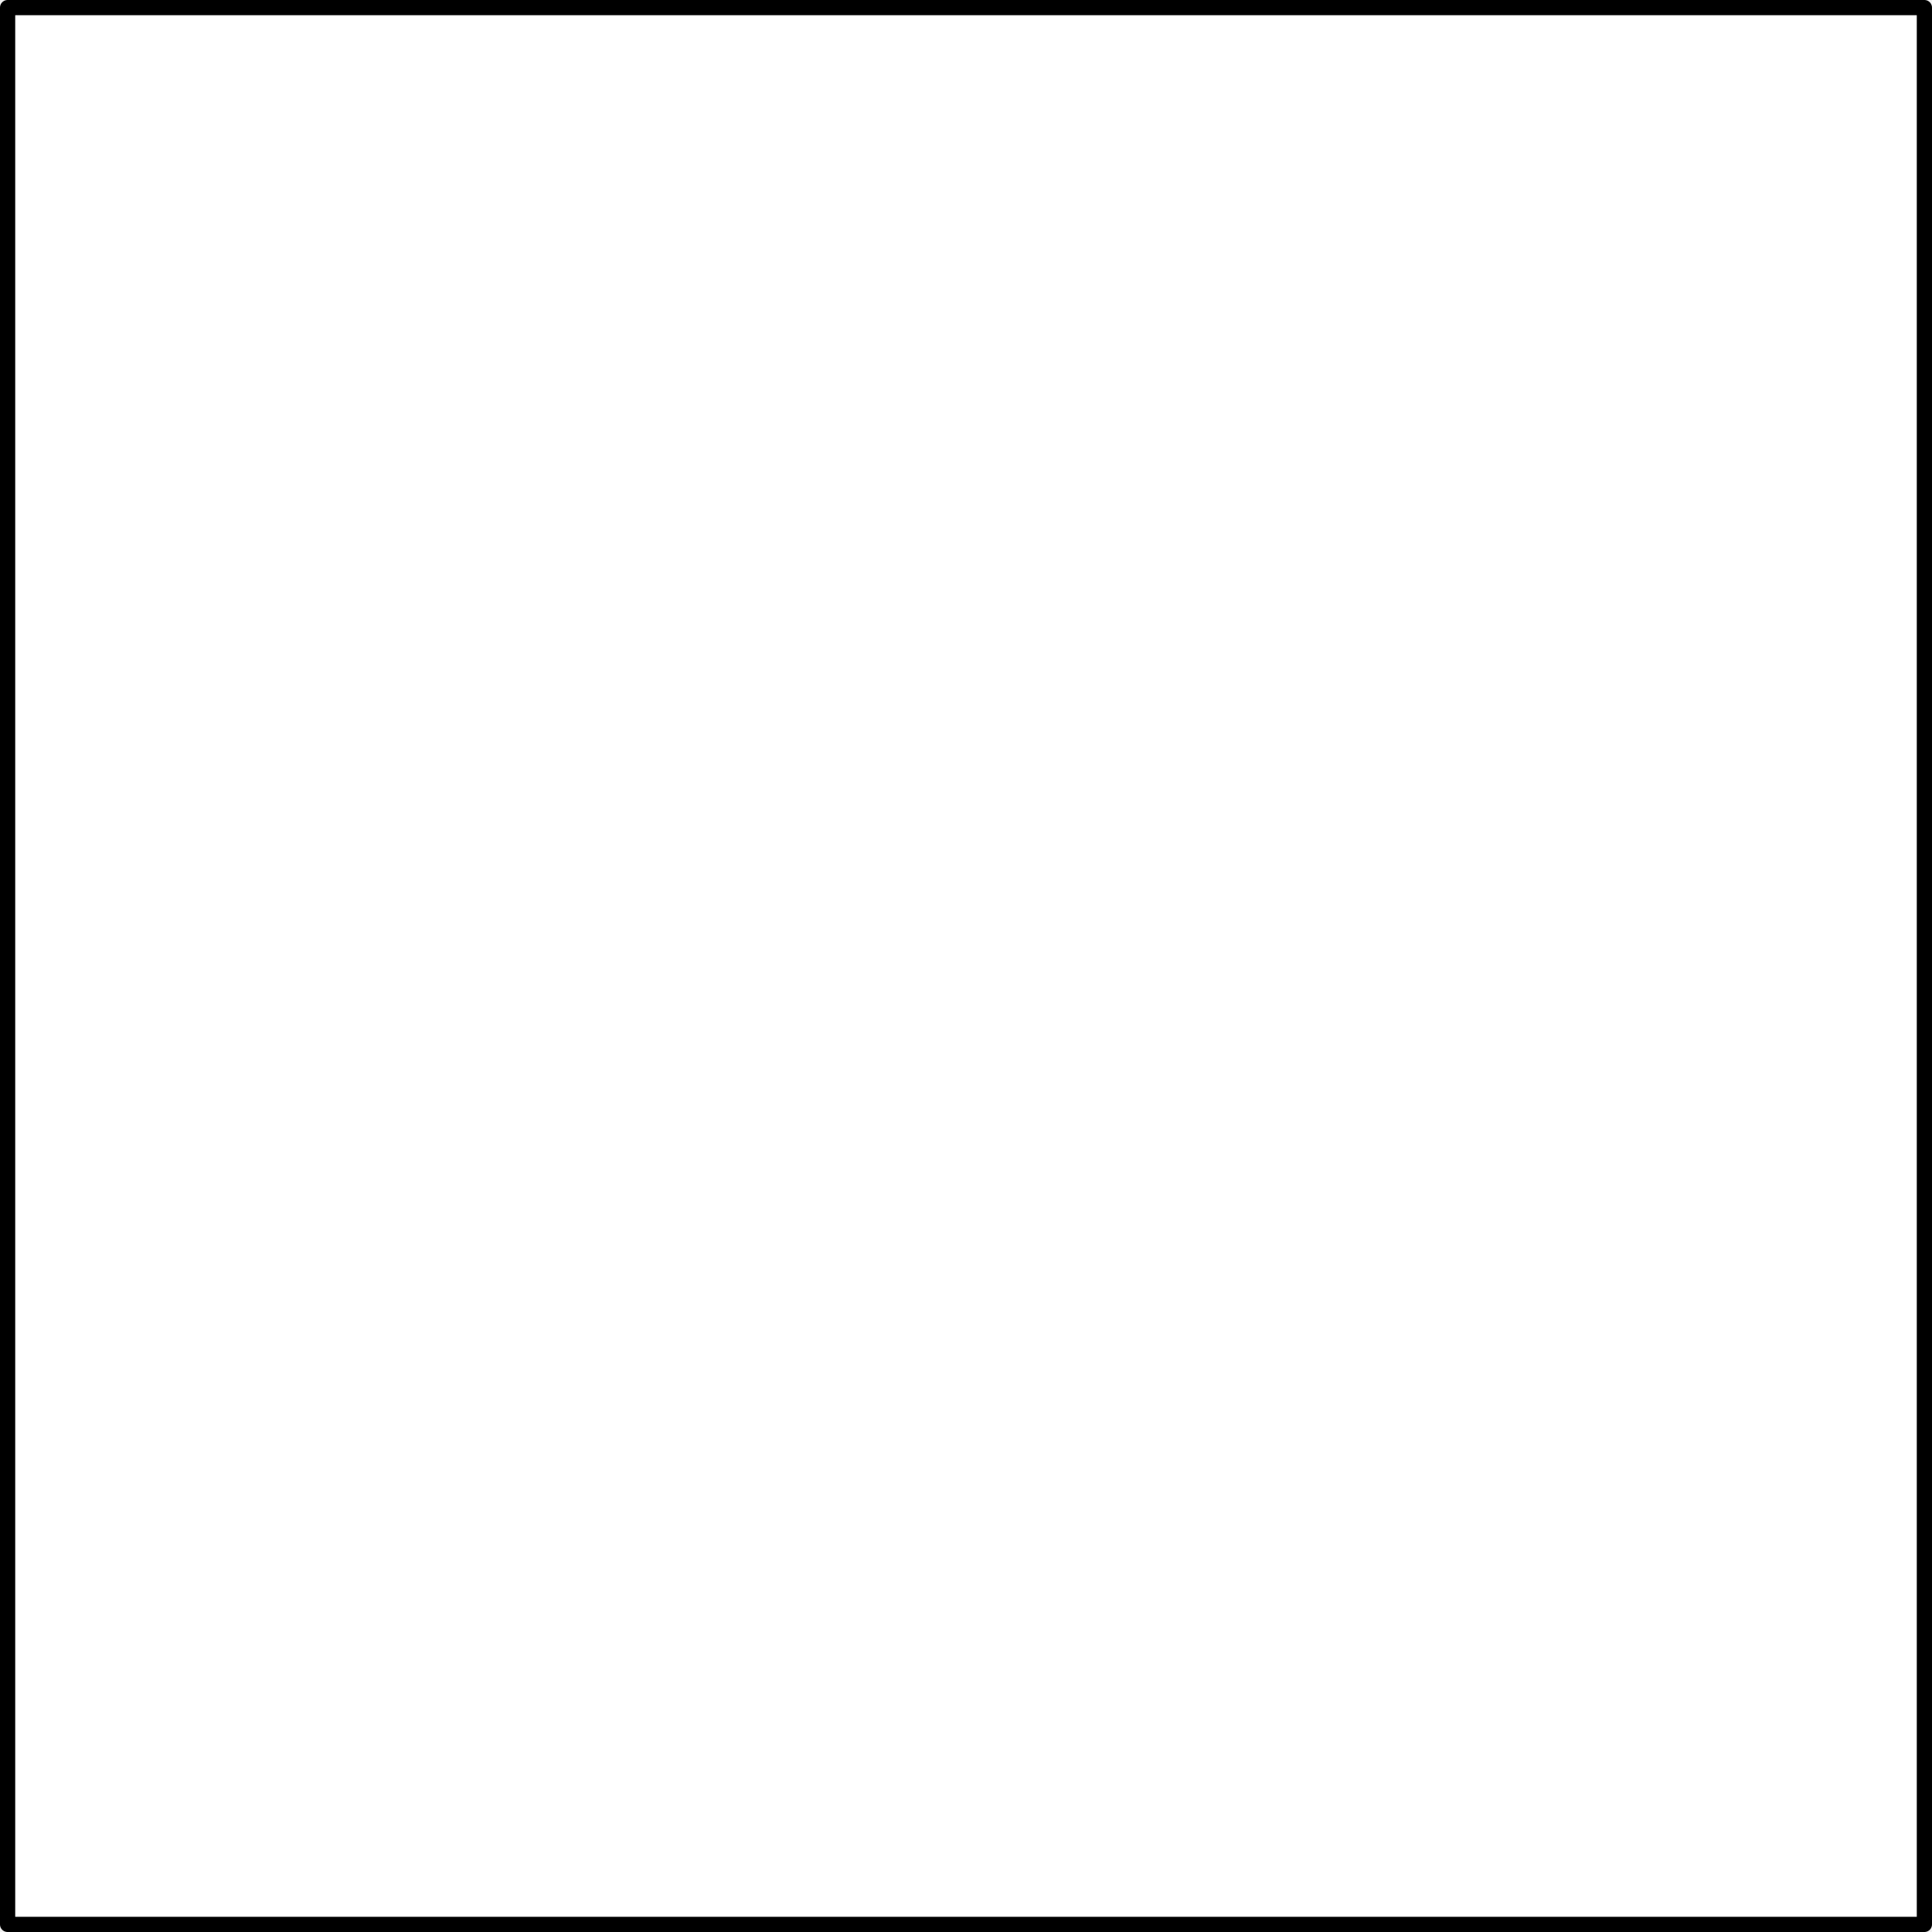
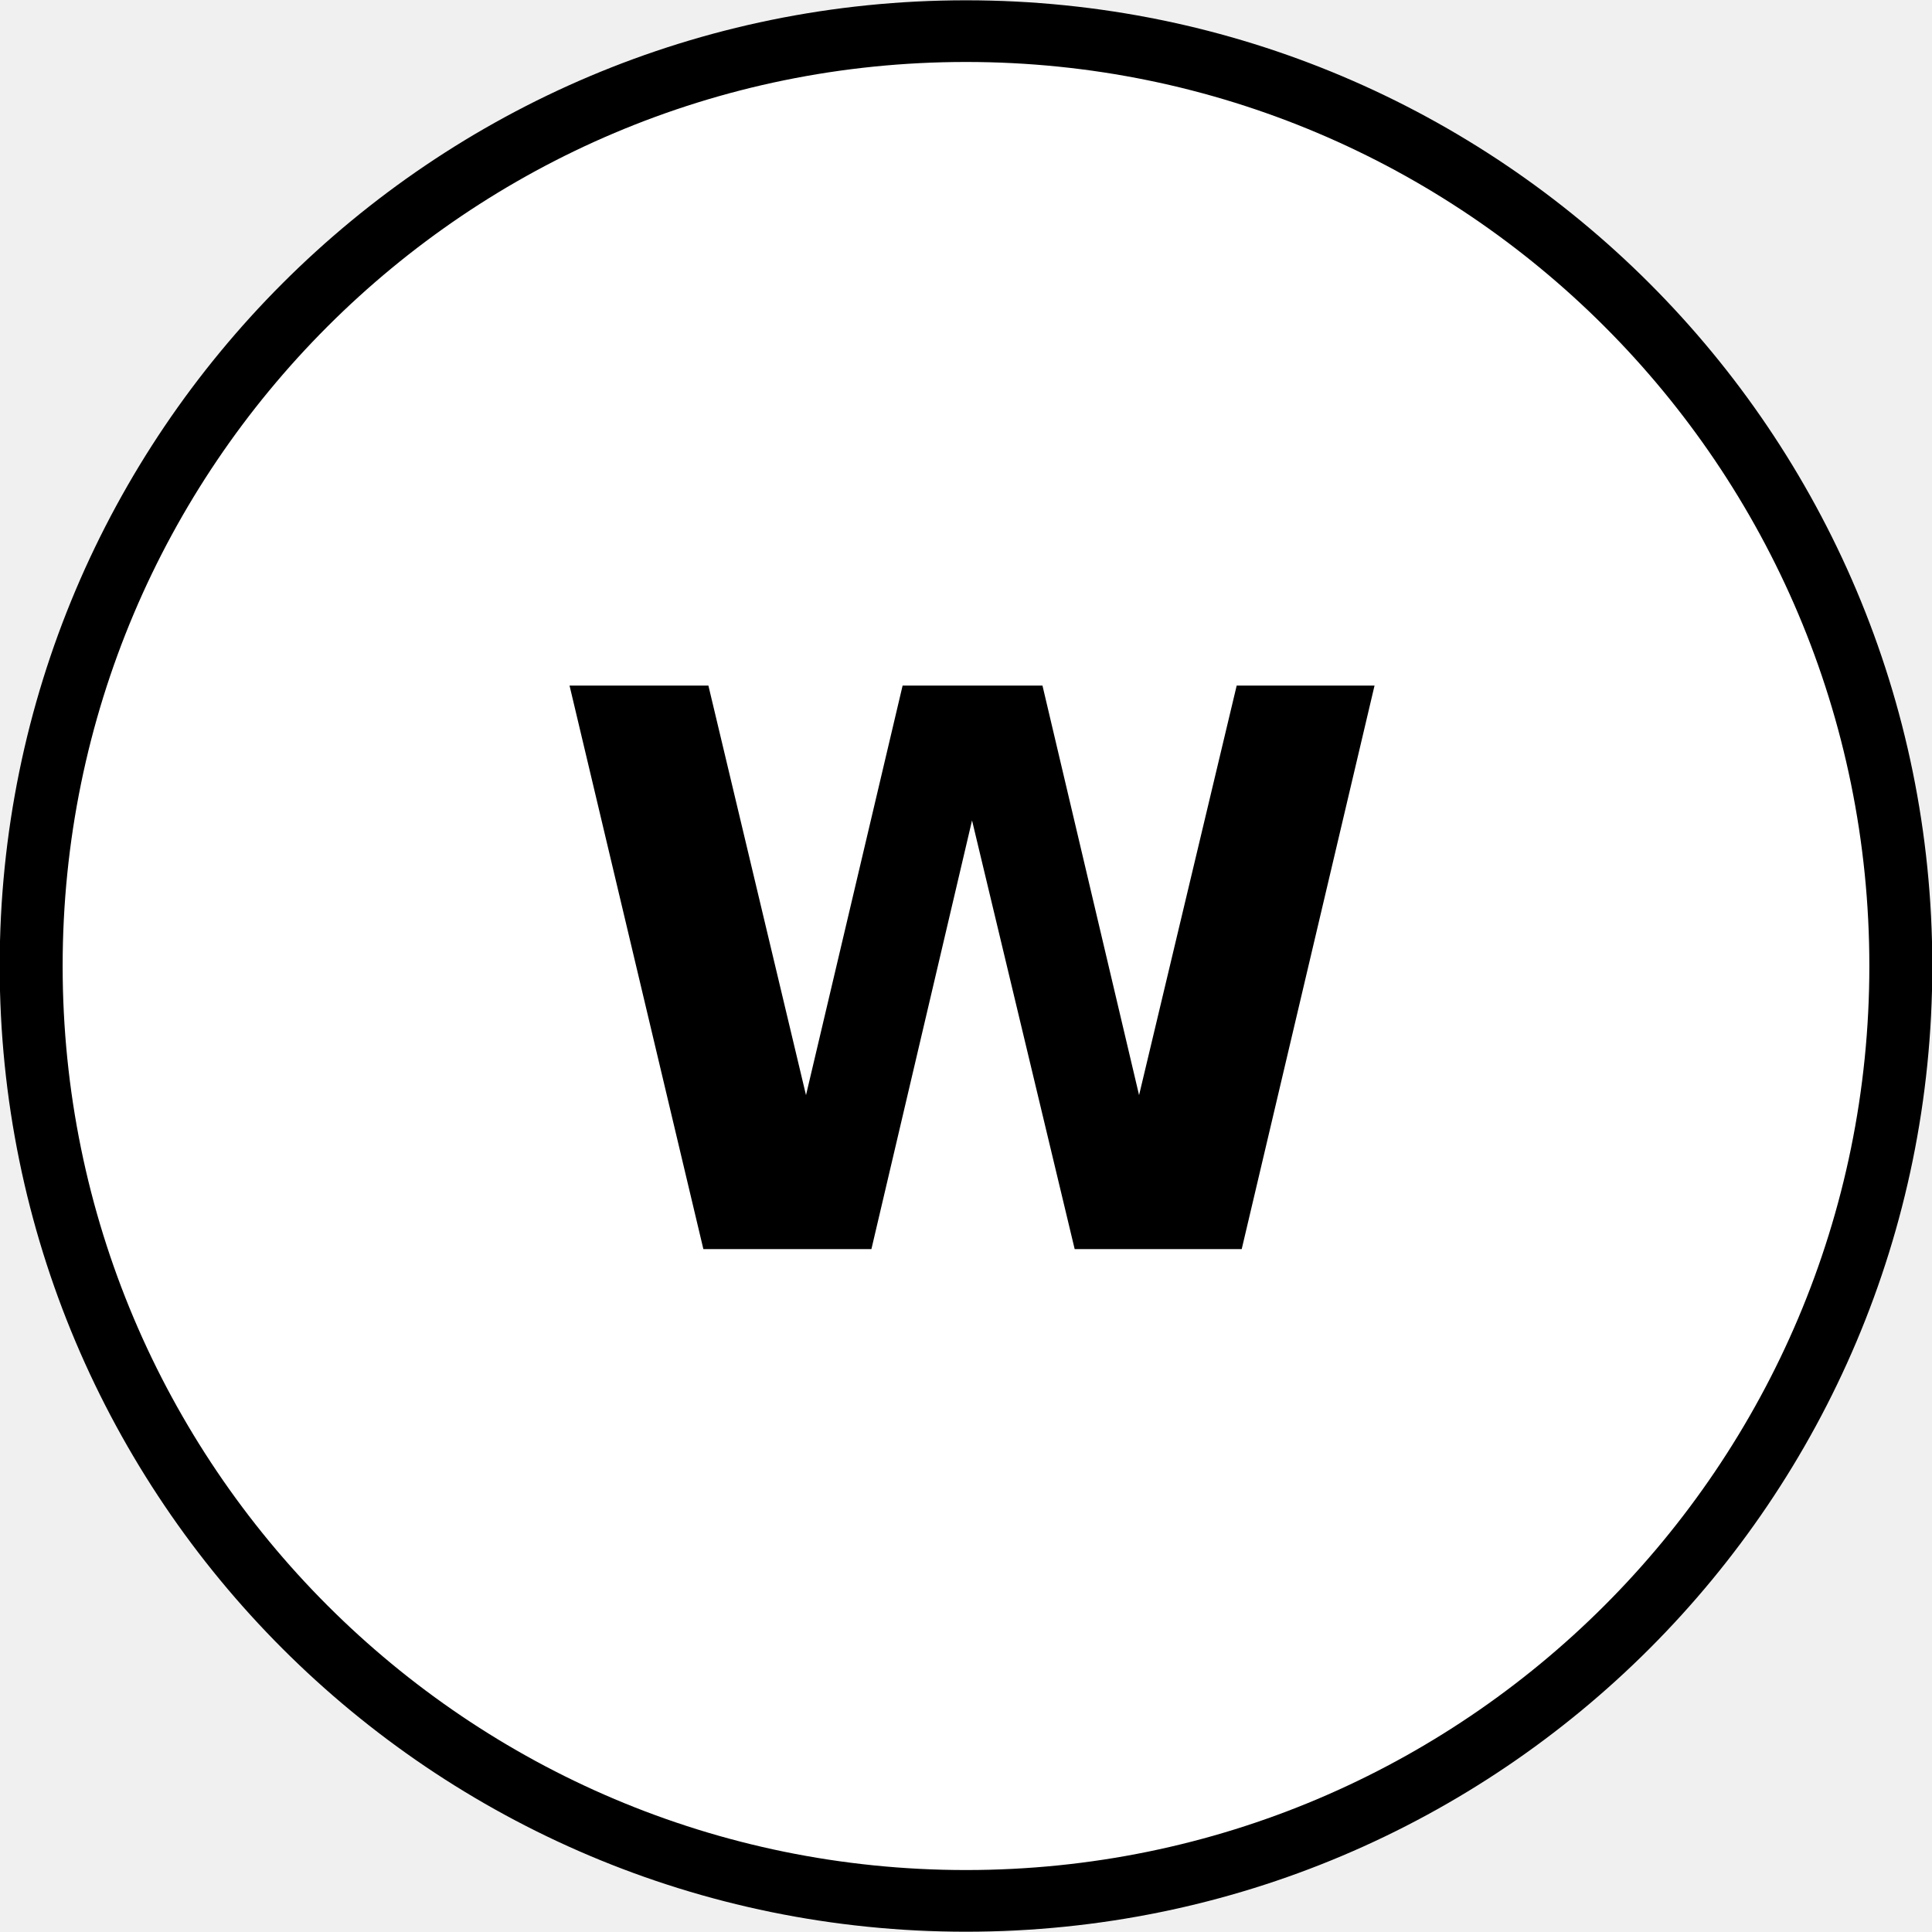
- <svg xmlns="http://www.w3.org/2000/svg" xmlns:xlink="http://www.w3.org/1999/xlink" width="32" height="32" id="svg2" version="1.1" style="display:inline">
+ <svg xmlns="http://www.w3.org/2000/svg" xmlns:xlink="http://www.w3.org/1999/xlink" width="30" height="30" id="svg2" version="1.1" style="display:inline">
  <defs id="defs4">
    <linearGradient id="linearGradient3638">
      <stop id="stop3640" offset="0" style="stop-color:#80a4c4;stop-opacity:1" />
      <stop style="stop-color:#ffffff;stop-opacity:1" offset="0.18" id="stop3642" />
      <stop id="stop3646" offset="0.499" style="stop-color:#ffffff;stop-opacity:1" />
      <stop id="stop3644" offset="1" style="stop-color:#80a4c4;stop-opacity:1" />
    </linearGradient>
    <linearGradient xlink:href="#linearGradient3638" id="linearGradient3636" gradientUnits="userSpaceOnUse" x1="50.003" y1="1012.422" x2="50.003" y2="1052.36" />
  </defs>
-   <g id="layer1" transform="translate(0,-1020.362)" style="display:inline">
-     <rect y="1020.488" x="0.126" height="31.748" width="31.748" id="rect3618" style="fill:#ffffff;fill-opacity:1;stroke:#000000;stroke-width:0.252;stroke-linejoin:round;stroke-miterlimit:4;stroke-opacity:1;stroke-dasharray:none;display:inline" />
+   <g id="layer1" transform="translate(0,-1022.362)" style="display:inline">
+     <path style="fill:#ffffff;fill-opacity:1;stroke:#000000;stroke-width:1;stroke-miterlimit:4;stroke-opacity:1;stroke-dasharray:none" id="path5349" d="m 29.875,15.195 a 14.849,15.159 0 1 1 -29.698,0 14.849,15.159 0 1 1 29.698,0 z" transform="matrix(0.9775735,0,0,0.957623,0.310961,1022.811)" />
+     <text xml:space="preserve" style="font-size:12px;font-style:normal;font-variant:normal;font-weight:bold;font-stretch:normal;text-align:start;line-height:125%;writing-mode:lr-tb;text-anchor:start;fill:#000000;fill-opacity:1;stroke:none;font-family:Bitstream Vera Sans;-inkscape-font-specification:Bitstream Vera Sans Bold" x="8.485" y="1041.756" id="text5351">
+       <tspan id="tspan5353" x="8.485" y="1041.756">W</tspan>
+     </text>
  </g>
</svg>
